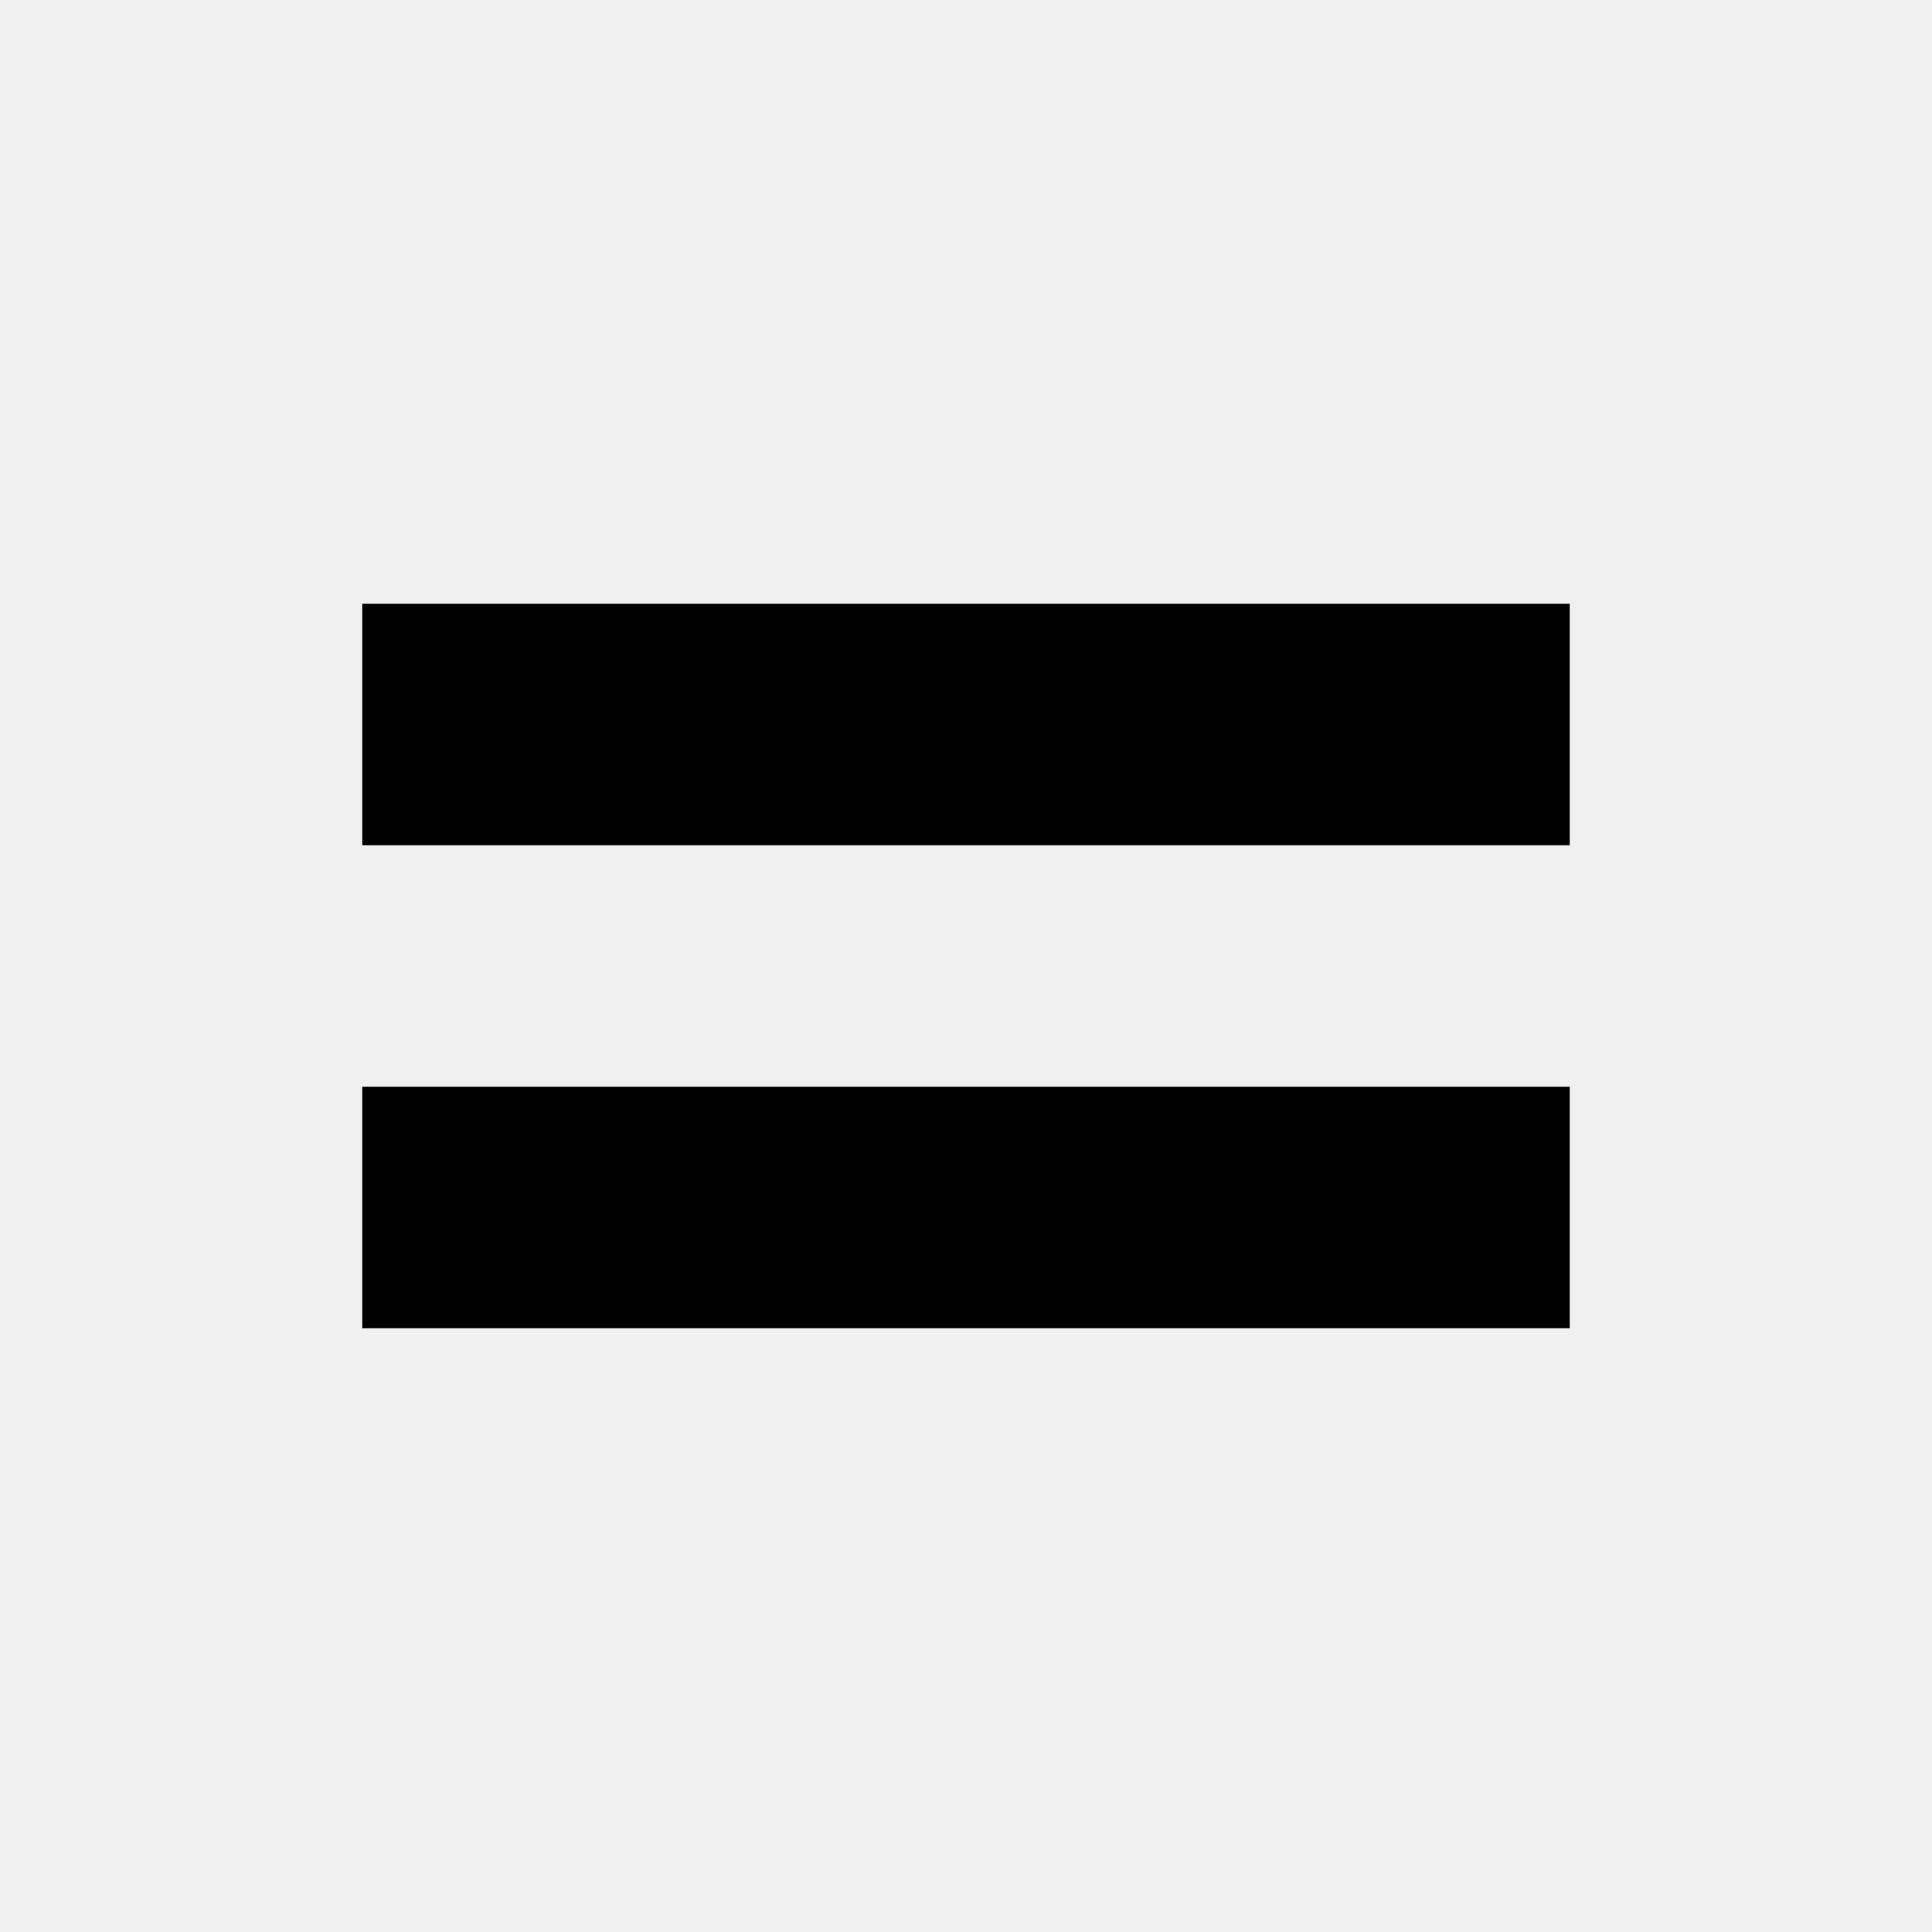
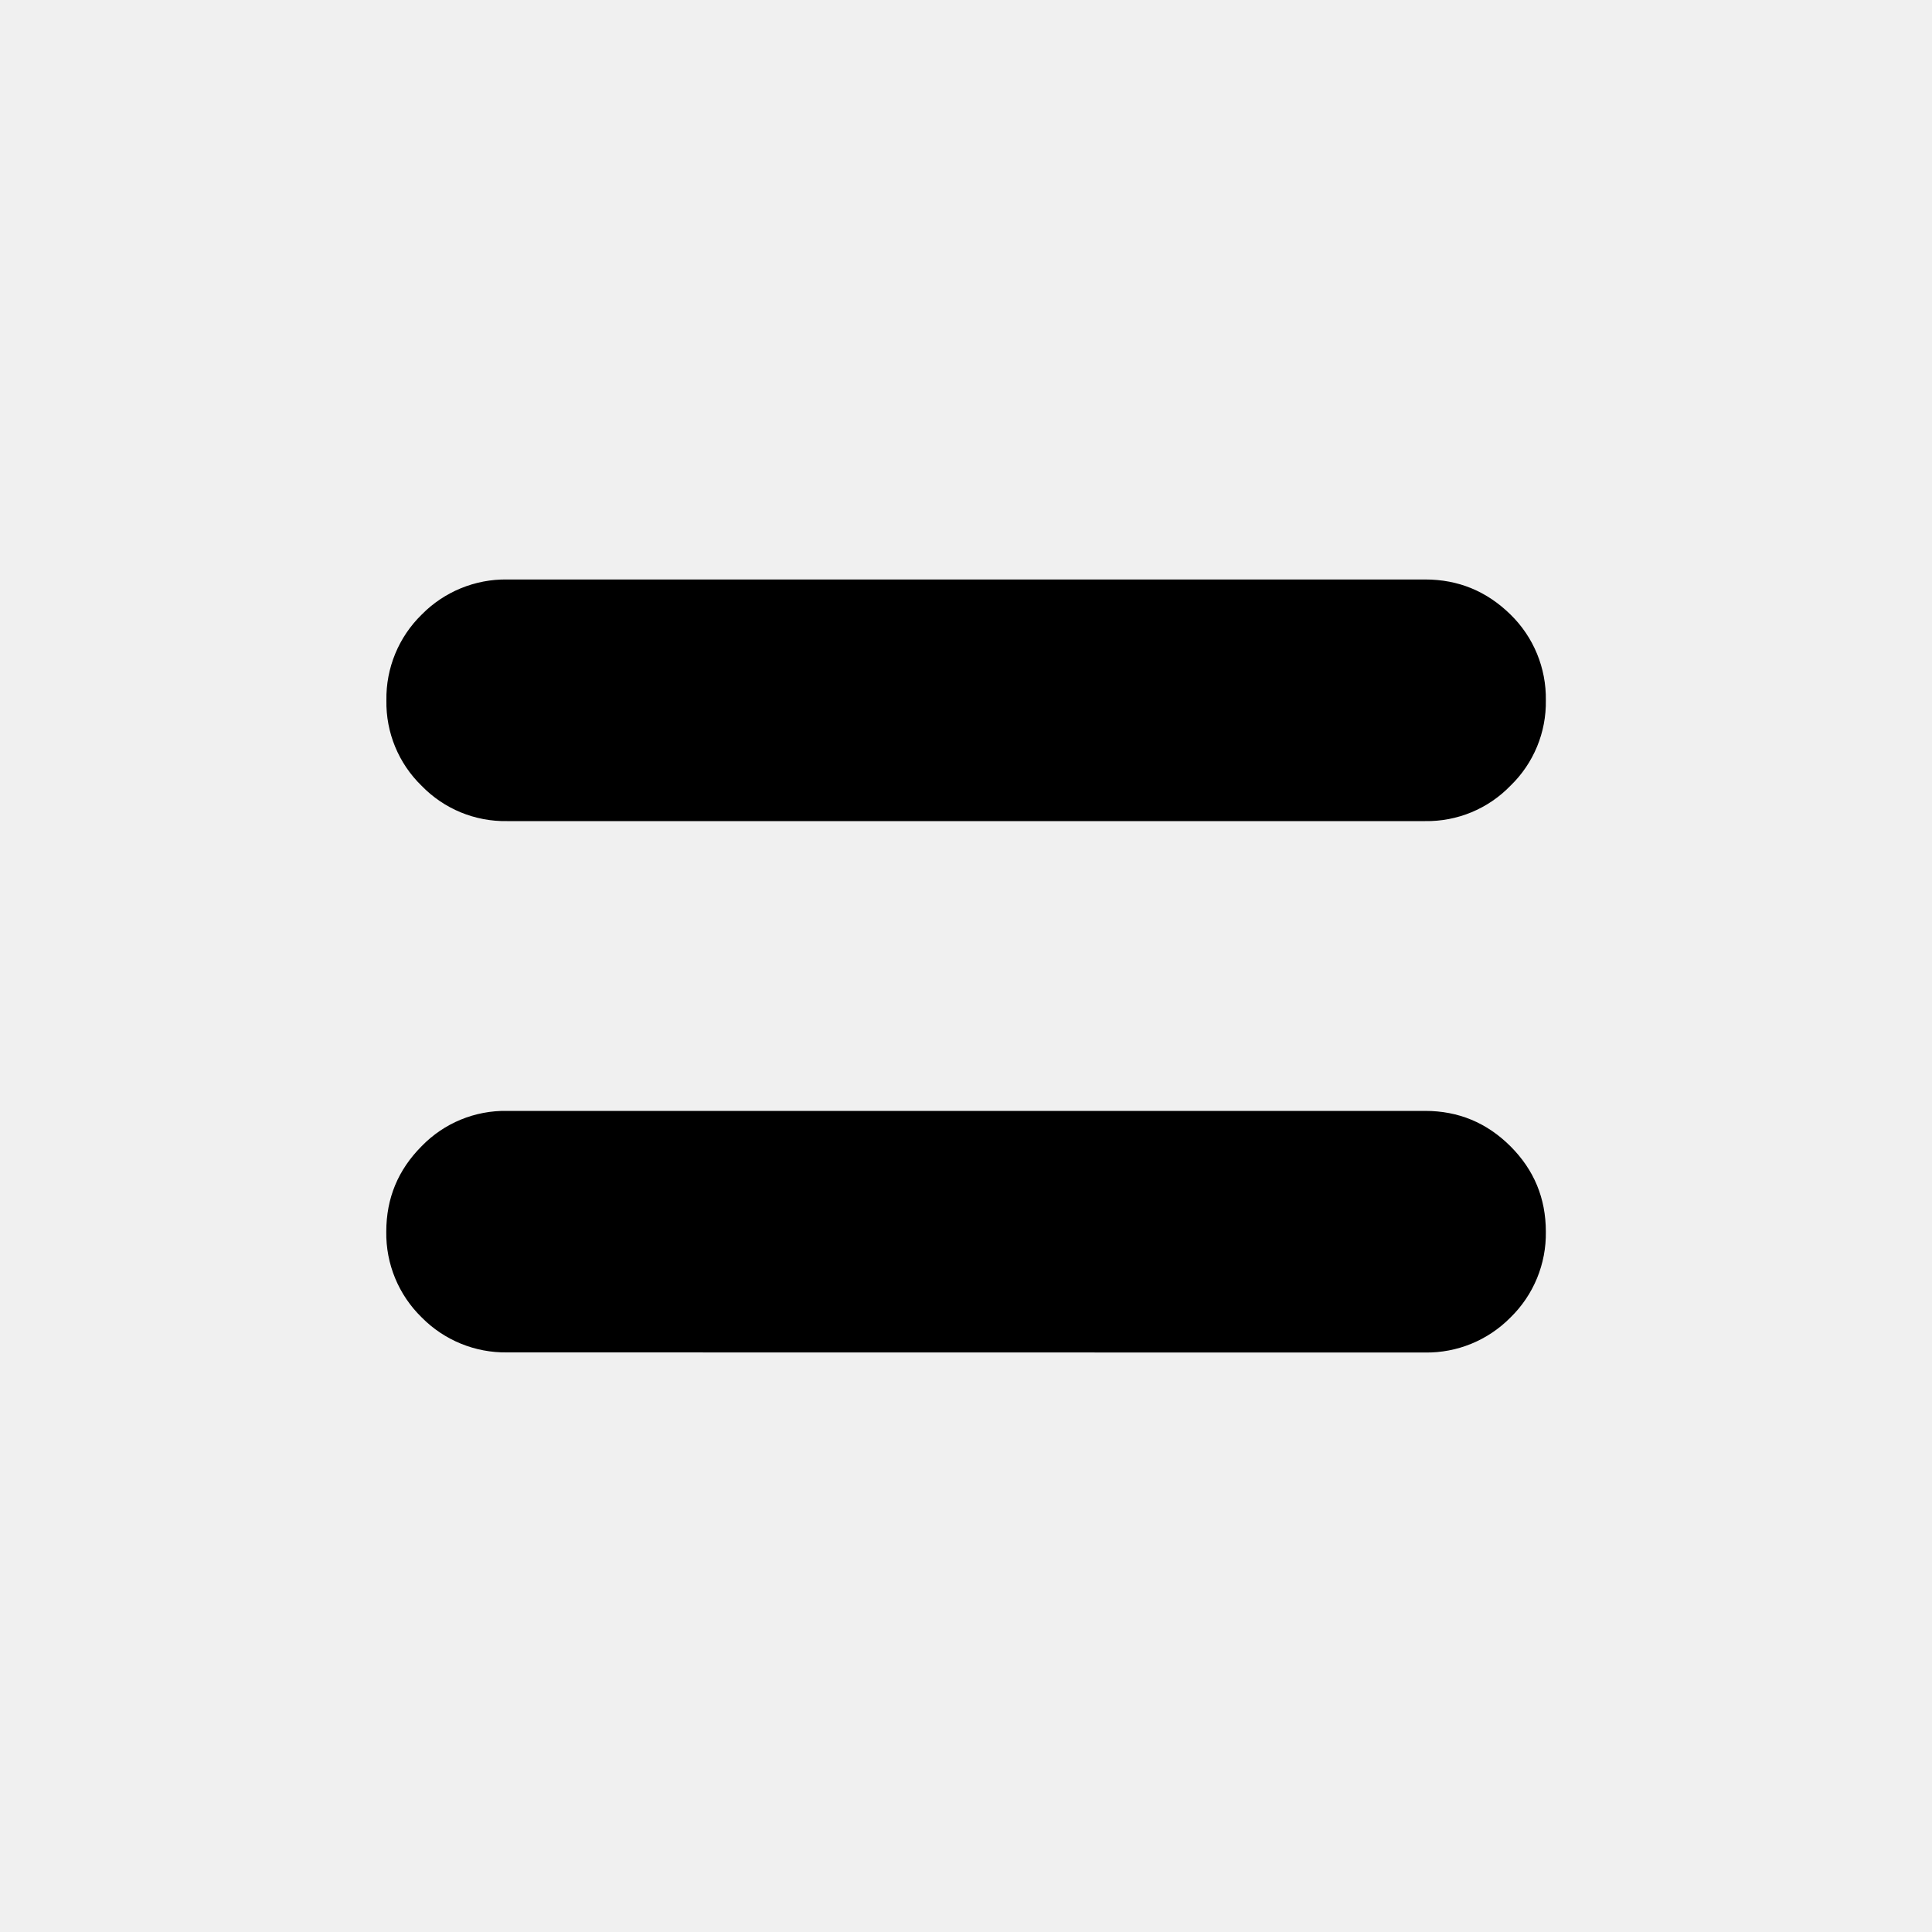
- <svg xmlns="http://www.w3.org/2000/svg" width="16" height="16" fill="none" viewBox="0 0 16 16">
-   <g fill="#000" clip-path="url(#a)">
-     <path d="M13 5H3v2h10V5Zm0 4H3v2h10V9Z" />
-   </g>
-   <defs>
-     <clipPath id="a">
-       <path fill="#fff" d="M0 0h16v16H0z" />
-     </clipPath>
-   </defs>
+ <svg xmlns="http://www.w3.org/2000/svg" width="16" height="16">
+   <path d="M4.2 11.2a.973.973 0 0 1-.708-.29.97.97 0 0 1-.293-.71c0-.278.098-.512.293-.708A.961.961 0 0 1 4.2 9.2h7.602c.277 0 .511.098.707.293.195.195.293.43.293.707a.97.97 0 0 1-.293.711.973.973 0 0 1-.707.29Zm0-4.4a.961.961 0 0 1-.708-.292A.961.961 0 0 1 3.2 5.8a.97.97 0 0 1 .293-.711.973.973 0 0 1 .707-.29h7.602c.277 0 .511.098.707.29a.97.97 0 0 1 .293.71.961.961 0 0 1-.293.708.961.961 0 0 1-.707.293Zm0 0" />
</svg>
